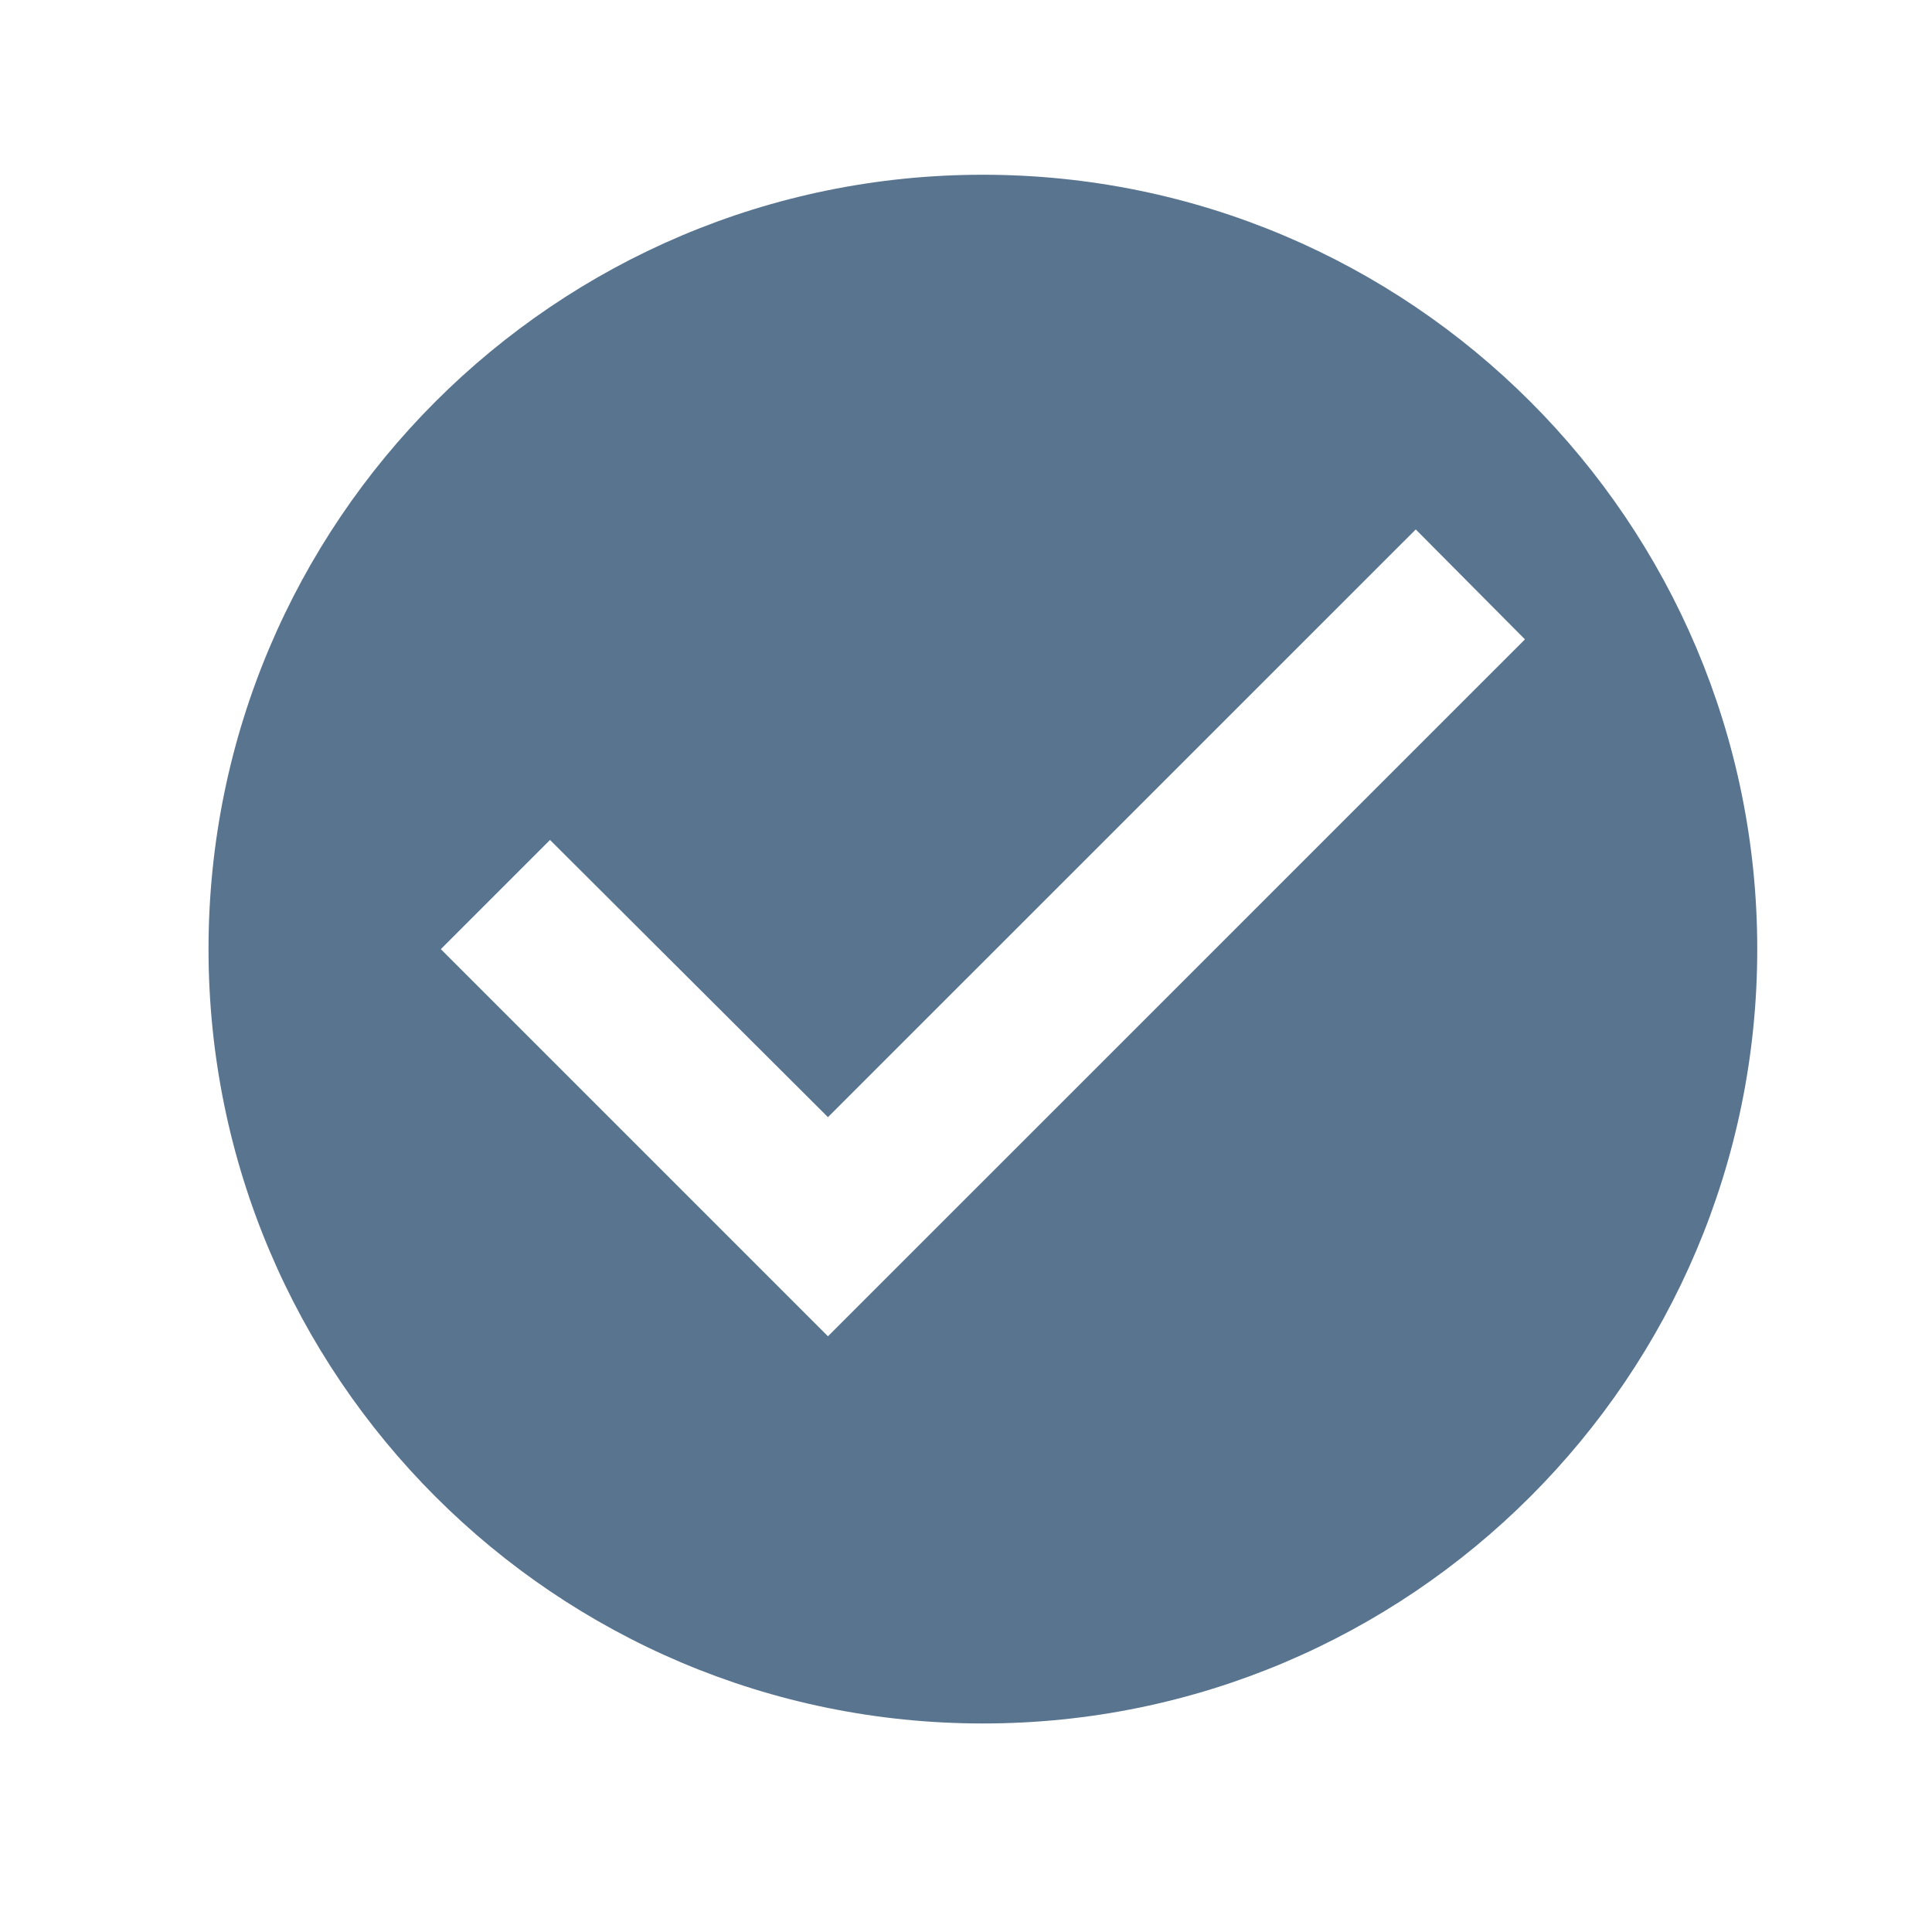
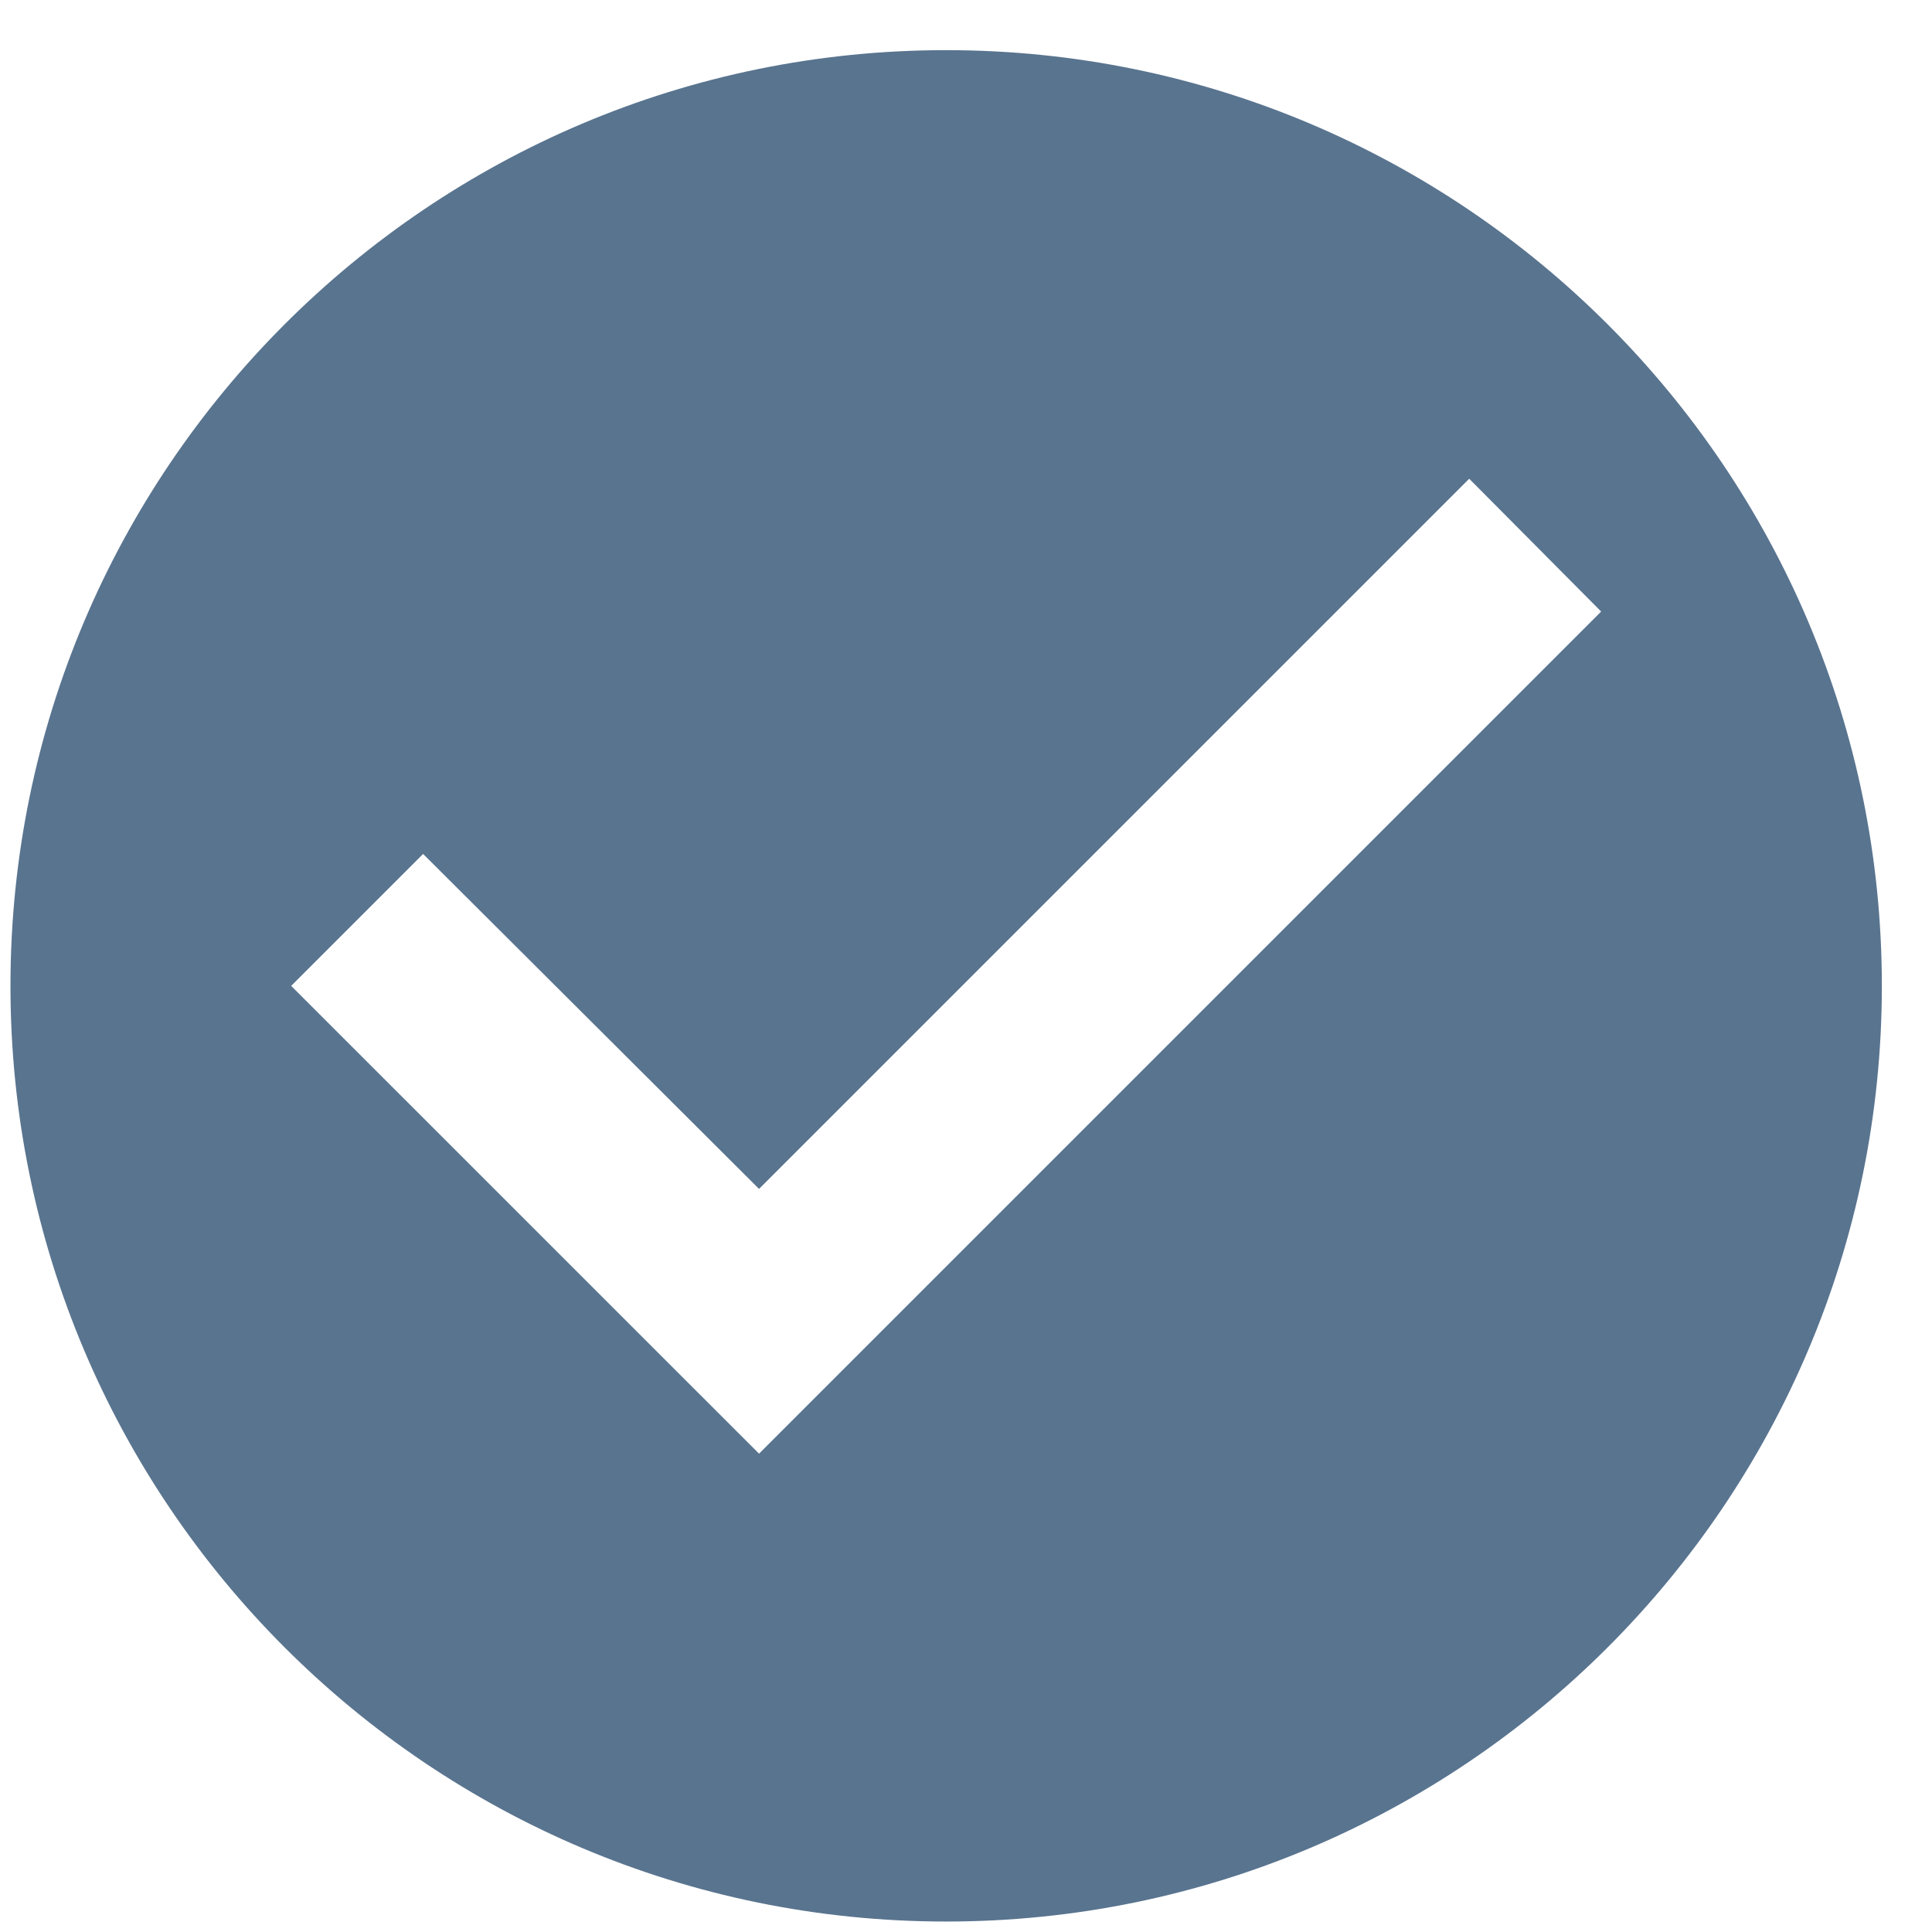
- <svg xmlns="http://www.w3.org/2000/svg" width="29" height="29" viewBox="0 0 29 29" fill="none">
-   <path fill-rule="evenodd" clip-rule="evenodd" d="M14.753 2.623C8.337 2.623 3.13 7.831 3.13 14.247C3.13 20.663 8.337 25.87 14.753 25.87C21.169 25.87 26.377 20.663 26.377 14.247C26.377 7.831 21.169 2.623 14.753 2.623ZM12.428 20.058L6.617 14.247L8.256 12.608L12.428 16.769L21.251 7.947L22.89 9.597L12.428 20.058Z" fill="#59748F" />
+ <svg xmlns="http://www.w3.org/2000/svg" width="24" height="24" viewBox="0 0 24 24" fill="none">
+   <path fill-rule="evenodd" clip-rule="evenodd" d="M11.753 0.623C5.337 0.623 0.13 5.831 0.13 12.247C0.13 18.663 5.337 23.87 11.753 23.87C18.169 23.87 23.377 18.663 23.377 12.247C23.377 5.831 18.169 0.623 11.753 0.623ZM9.429 18.058L3.617 12.247L5.256 10.608L9.429 14.769L18.251 5.947L19.89 7.597L9.429 18.058Z" fill="#59748F" />
</svg>
